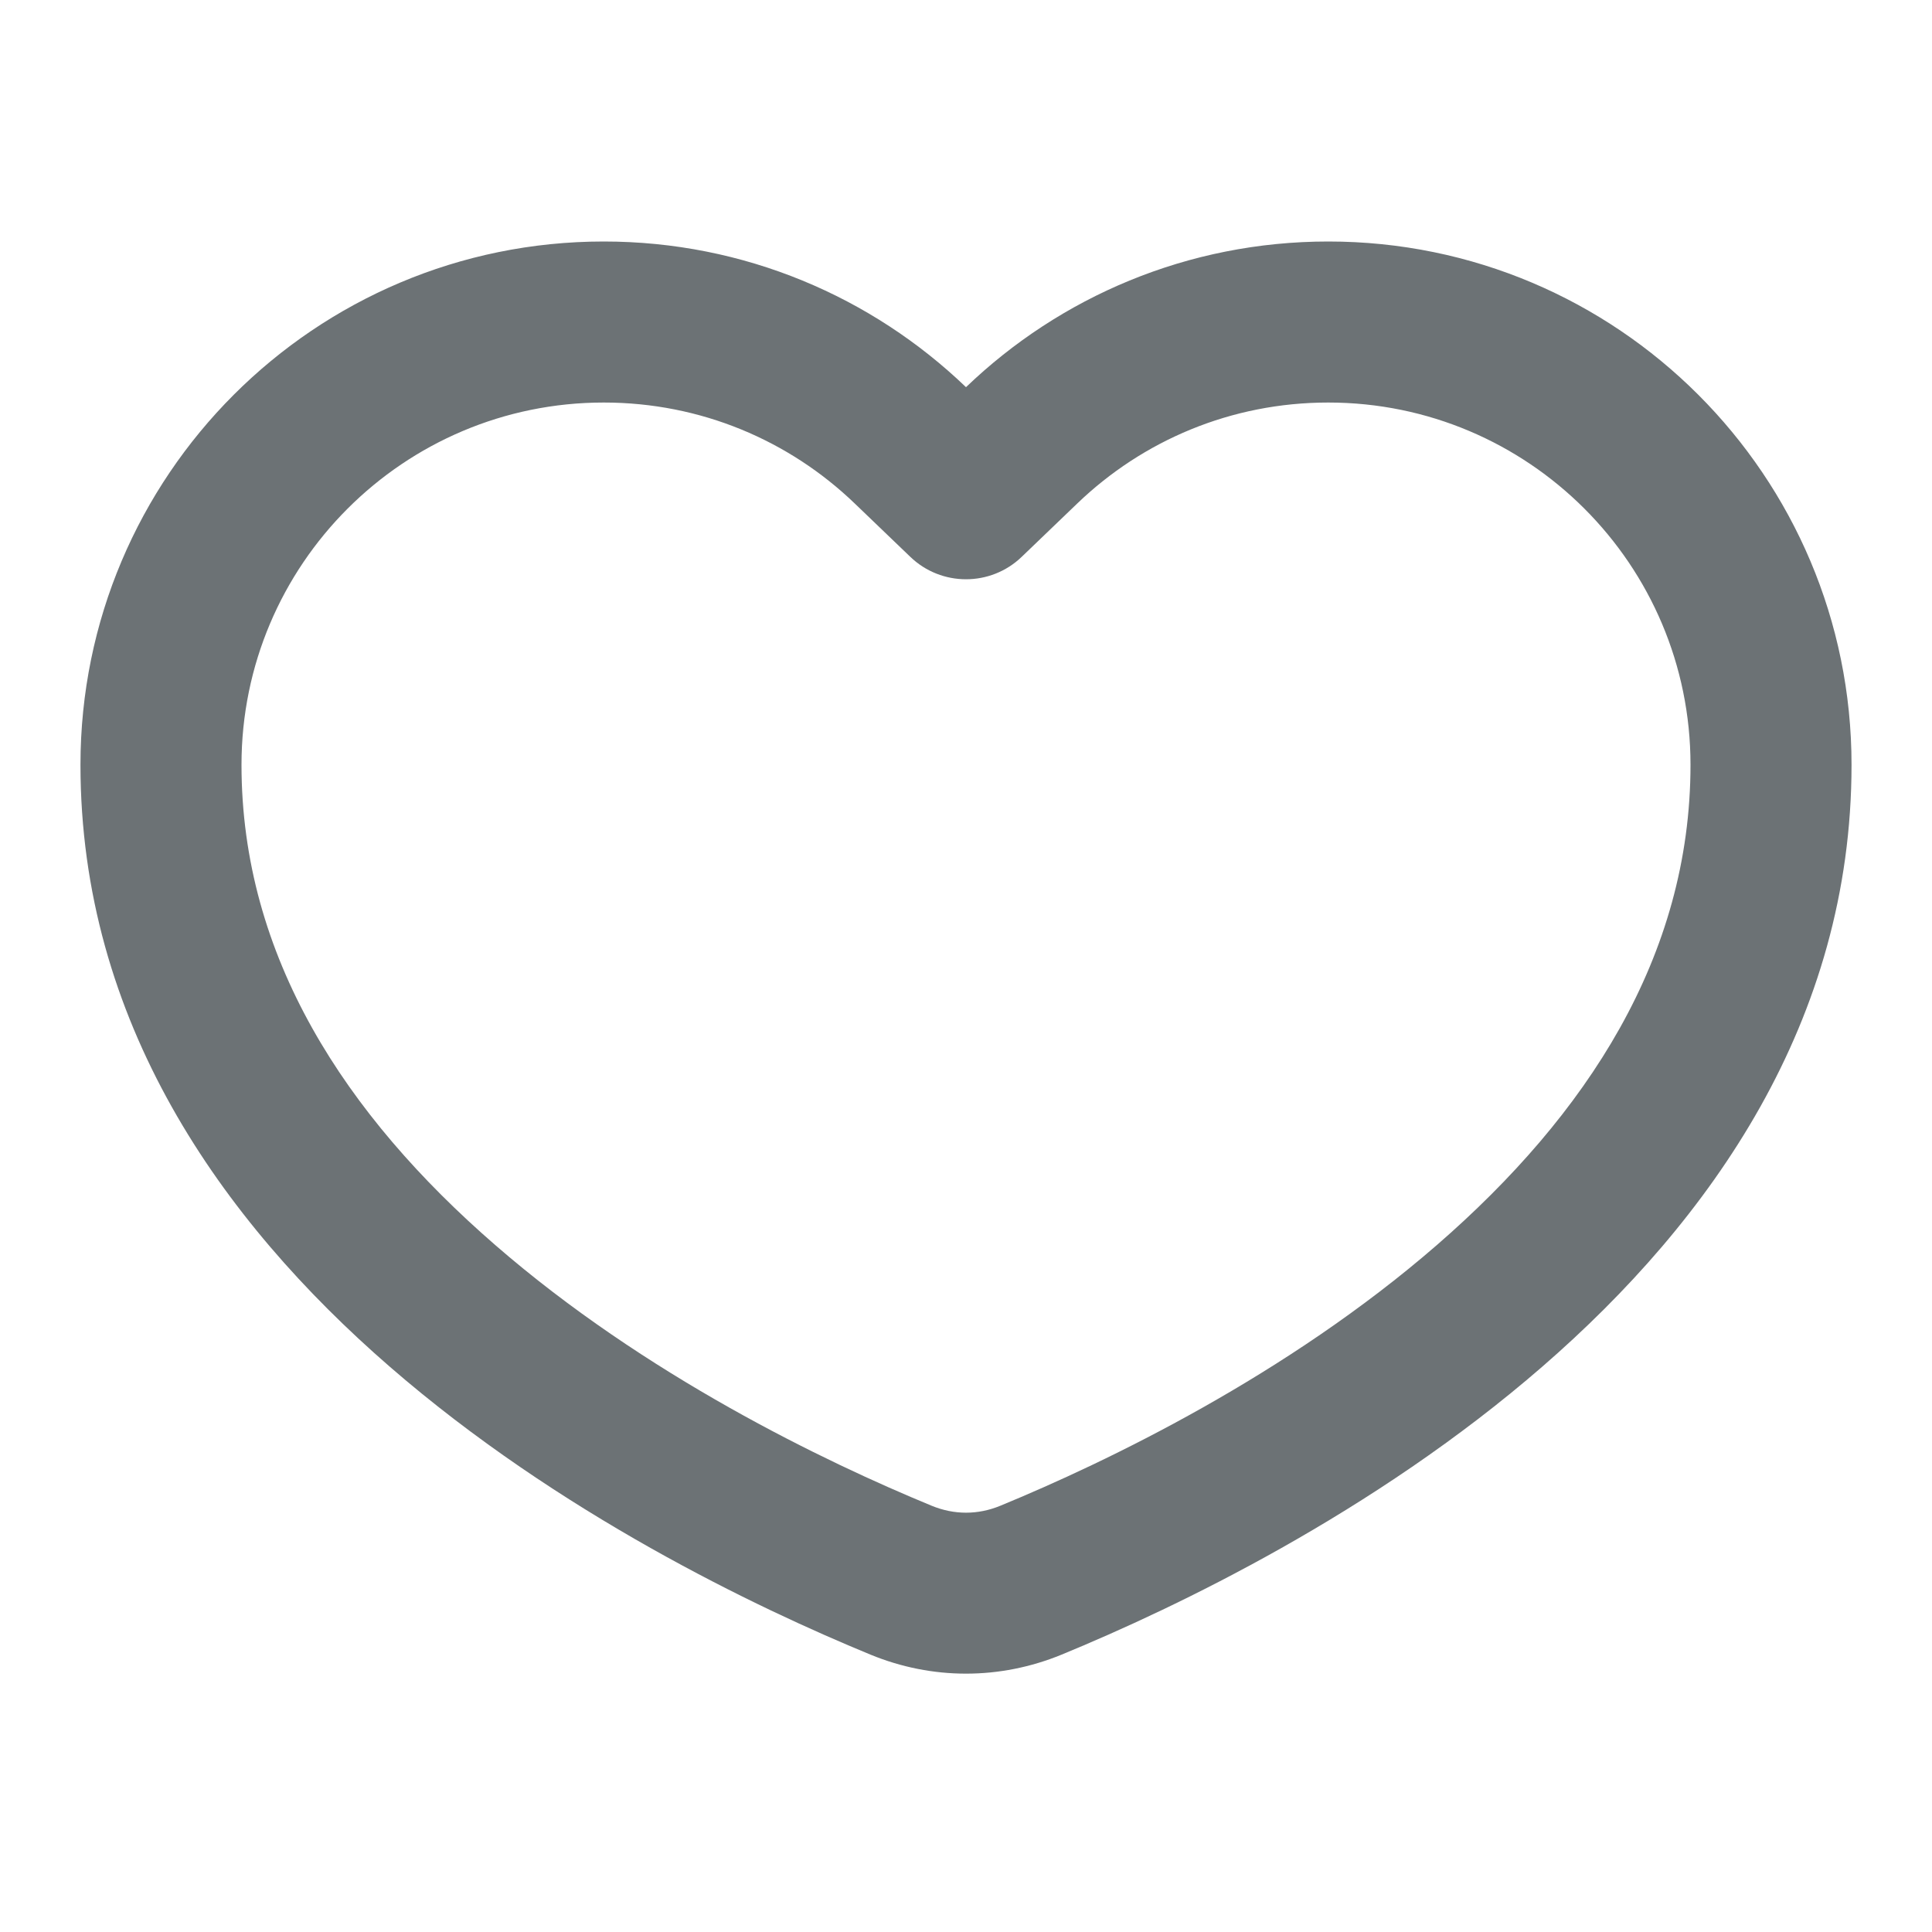
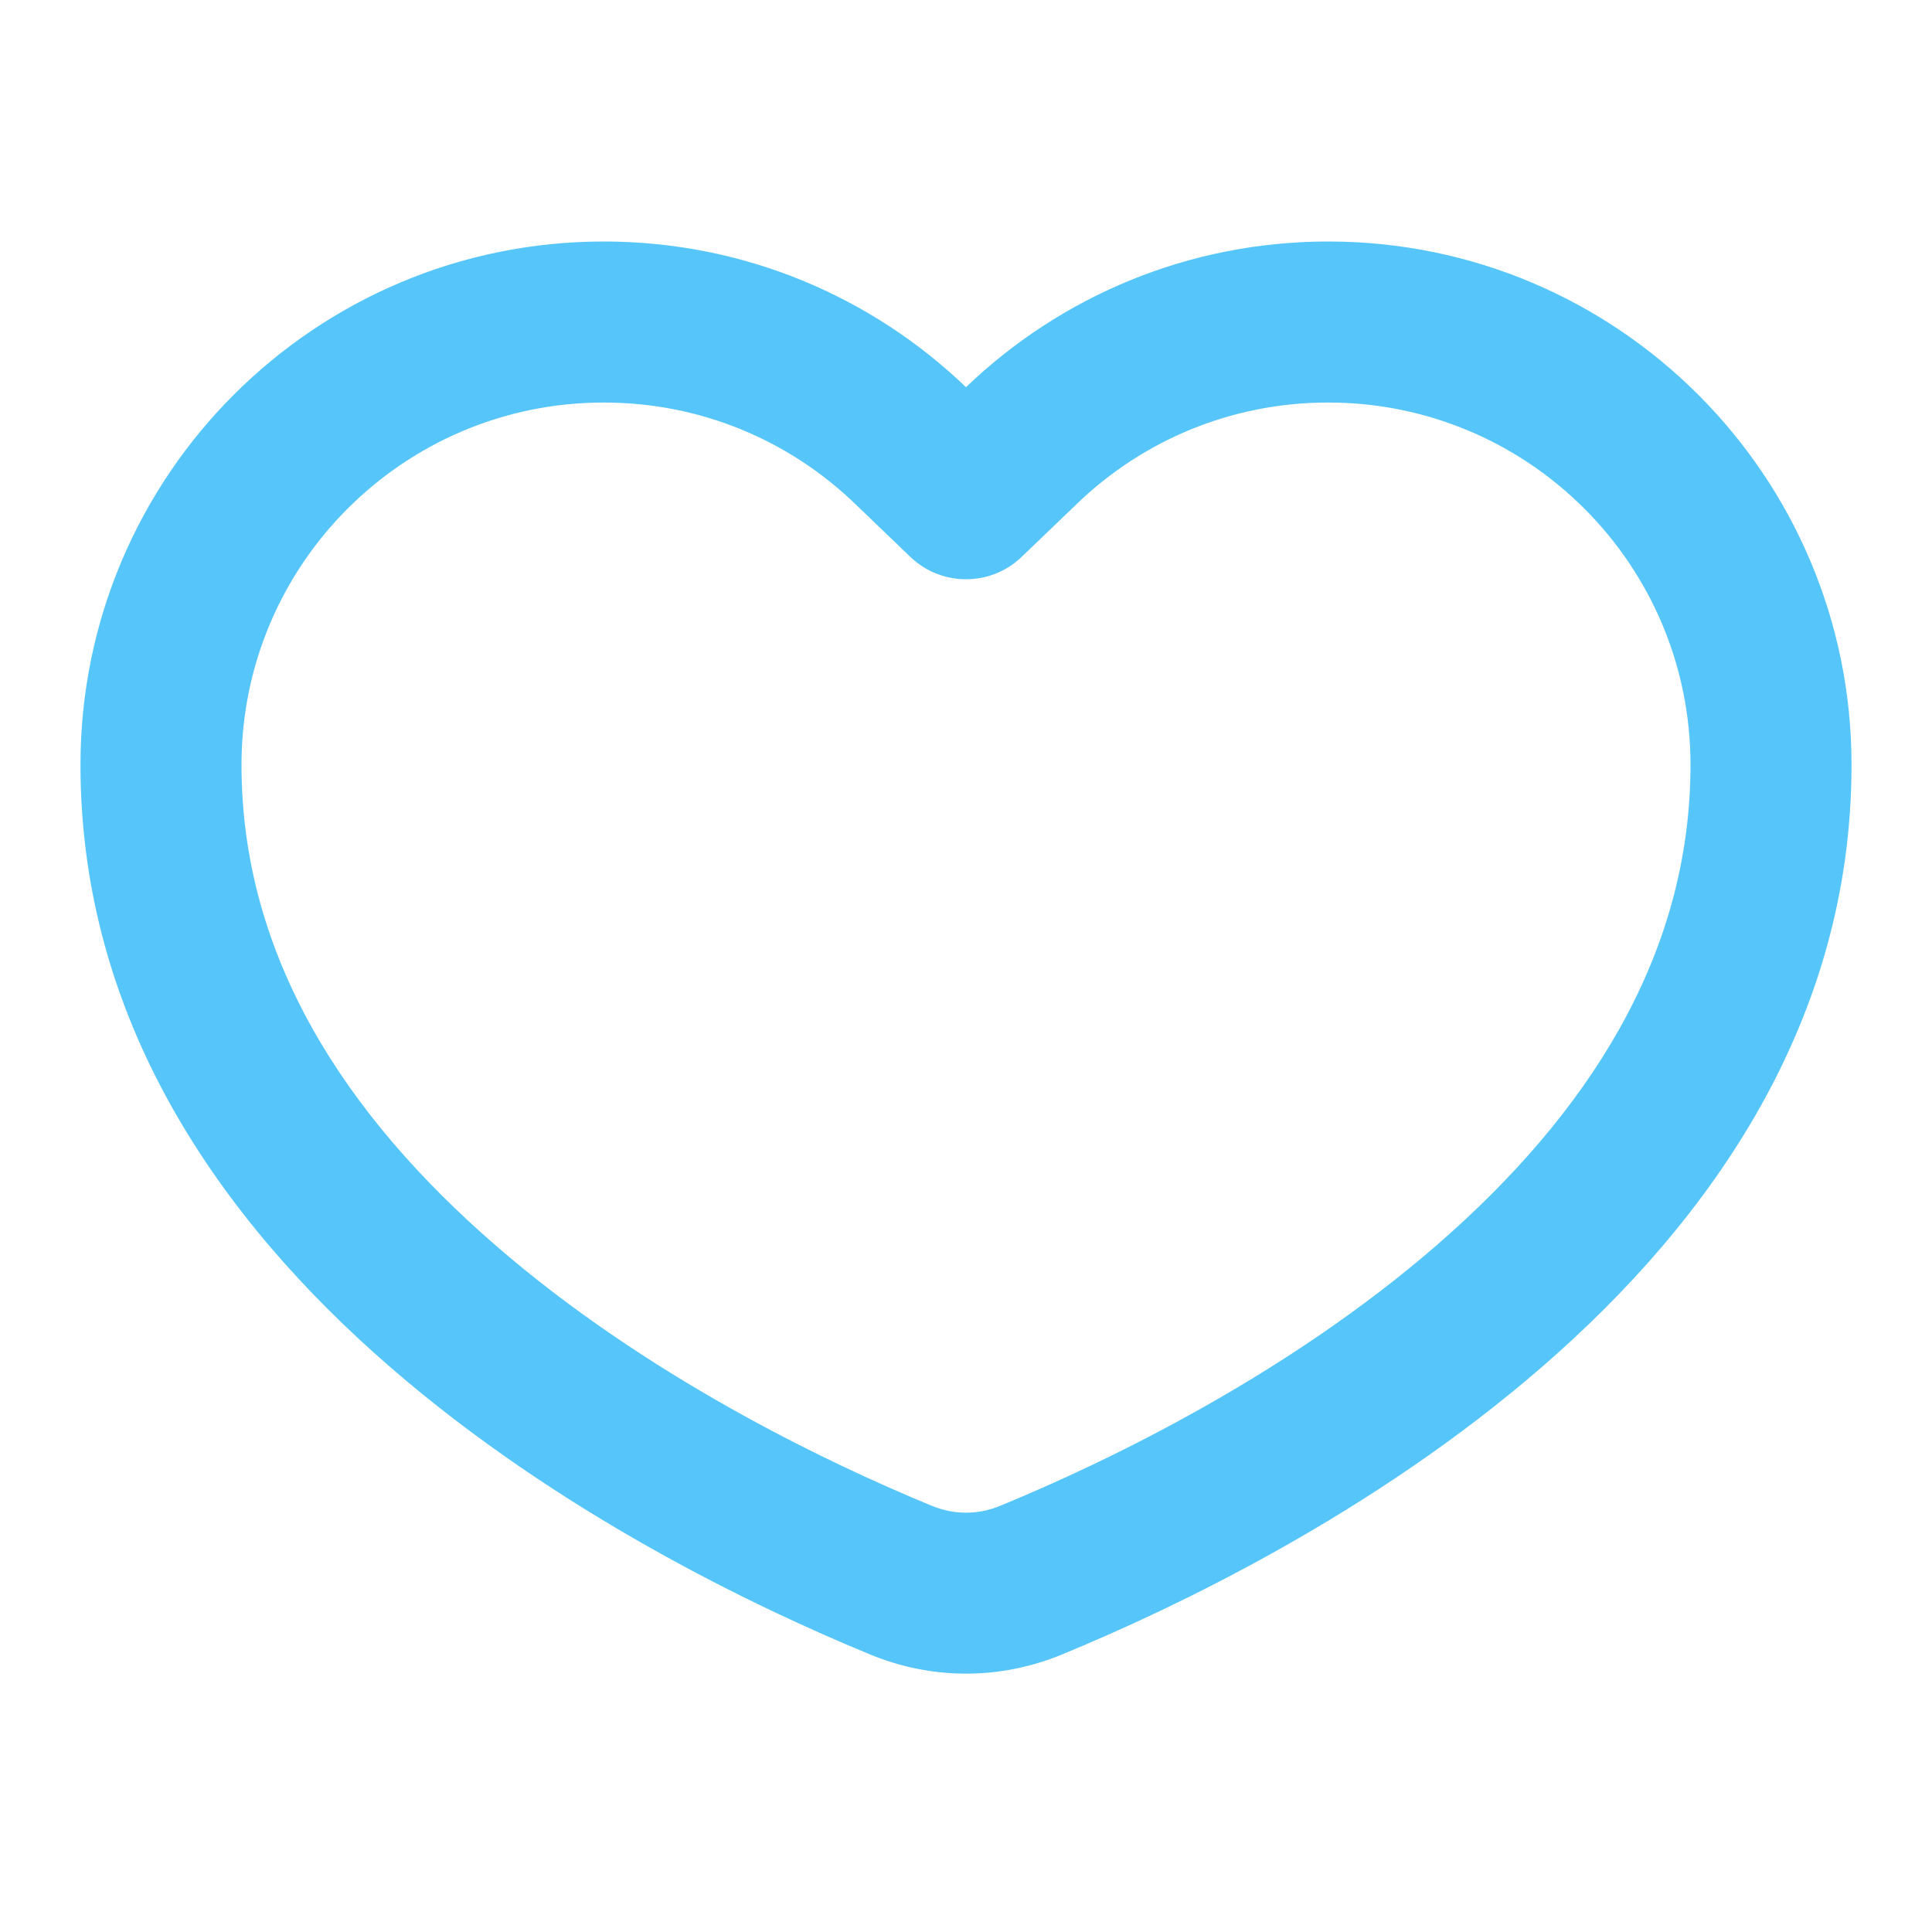
<svg xmlns="http://www.w3.org/2000/svg" width="20" height="20" viewBox="0 0 20 20" fill="none">
-   <path fill-rule="evenodd" clip-rule="evenodd" d="M10.577 5.764C10.255 6.074 9.745 6.074 9.423 5.764L8.846 5.21C8.171 4.562 7.258 4.167 6.25 4.167C4.179 4.167 2.5 5.846 2.5 7.917C2.5 9.902 3.575 11.542 5.127 12.889C6.679 14.237 8.536 15.131 9.646 15.588C9.878 15.683 10.123 15.683 10.354 15.588C11.464 15.131 13.321 14.237 14.874 12.889C16.425 11.542 17.5 9.902 17.5 7.917C17.5 5.846 15.821 4.167 13.75 4.167C12.742 4.167 11.829 4.562 11.154 5.21L10.577 5.764ZM10 4.008C9.027 3.074 7.705 2.5 6.25 2.5C3.259 2.5 0.833 4.925 0.833 7.917C0.833 13.223 6.642 16.154 9.012 17.129C9.65 17.391 10.35 17.391 10.989 17.129C13.358 16.154 19.167 13.223 19.167 7.917C19.167 4.925 16.742 2.5 13.75 2.5C12.295 2.5 10.973 3.074 10 4.008Z" fill="#6C7275" />
+   <path fill-rule="evenodd" clip-rule="evenodd" d="M10.577 5.764C10.255 6.074 9.745 6.074 9.423 5.764L8.846 5.21C8.171 4.562 7.258 4.167 6.25 4.167C4.179 4.167 2.5 5.846 2.5 7.917C2.5 9.902 3.575 11.542 5.127 12.889C6.679 14.237 8.536 15.131 9.646 15.588C9.878 15.683 10.123 15.683 10.354 15.588C11.464 15.131 13.321 14.237 14.874 12.889C16.425 11.542 17.5 9.902 17.5 7.917C17.5 5.846 15.821 4.167 13.75 4.167C12.742 4.167 11.829 4.562 11.154 5.21L10.577 5.764ZM10 4.008C9.027 3.074 7.705 2.5 6.25 2.5C3.259 2.5 0.833 4.925 0.833 7.917C0.833 13.223 6.642 16.154 9.012 17.129C9.65 17.391 10.35 17.391 10.989 17.129C13.358 16.154 19.167 13.223 19.167 7.917C19.167 4.925 16.742 2.5 13.75 2.5C12.295 2.5 10.973 3.074 10 4.008Z" fill="#39bcf9d9" />
</svg>
